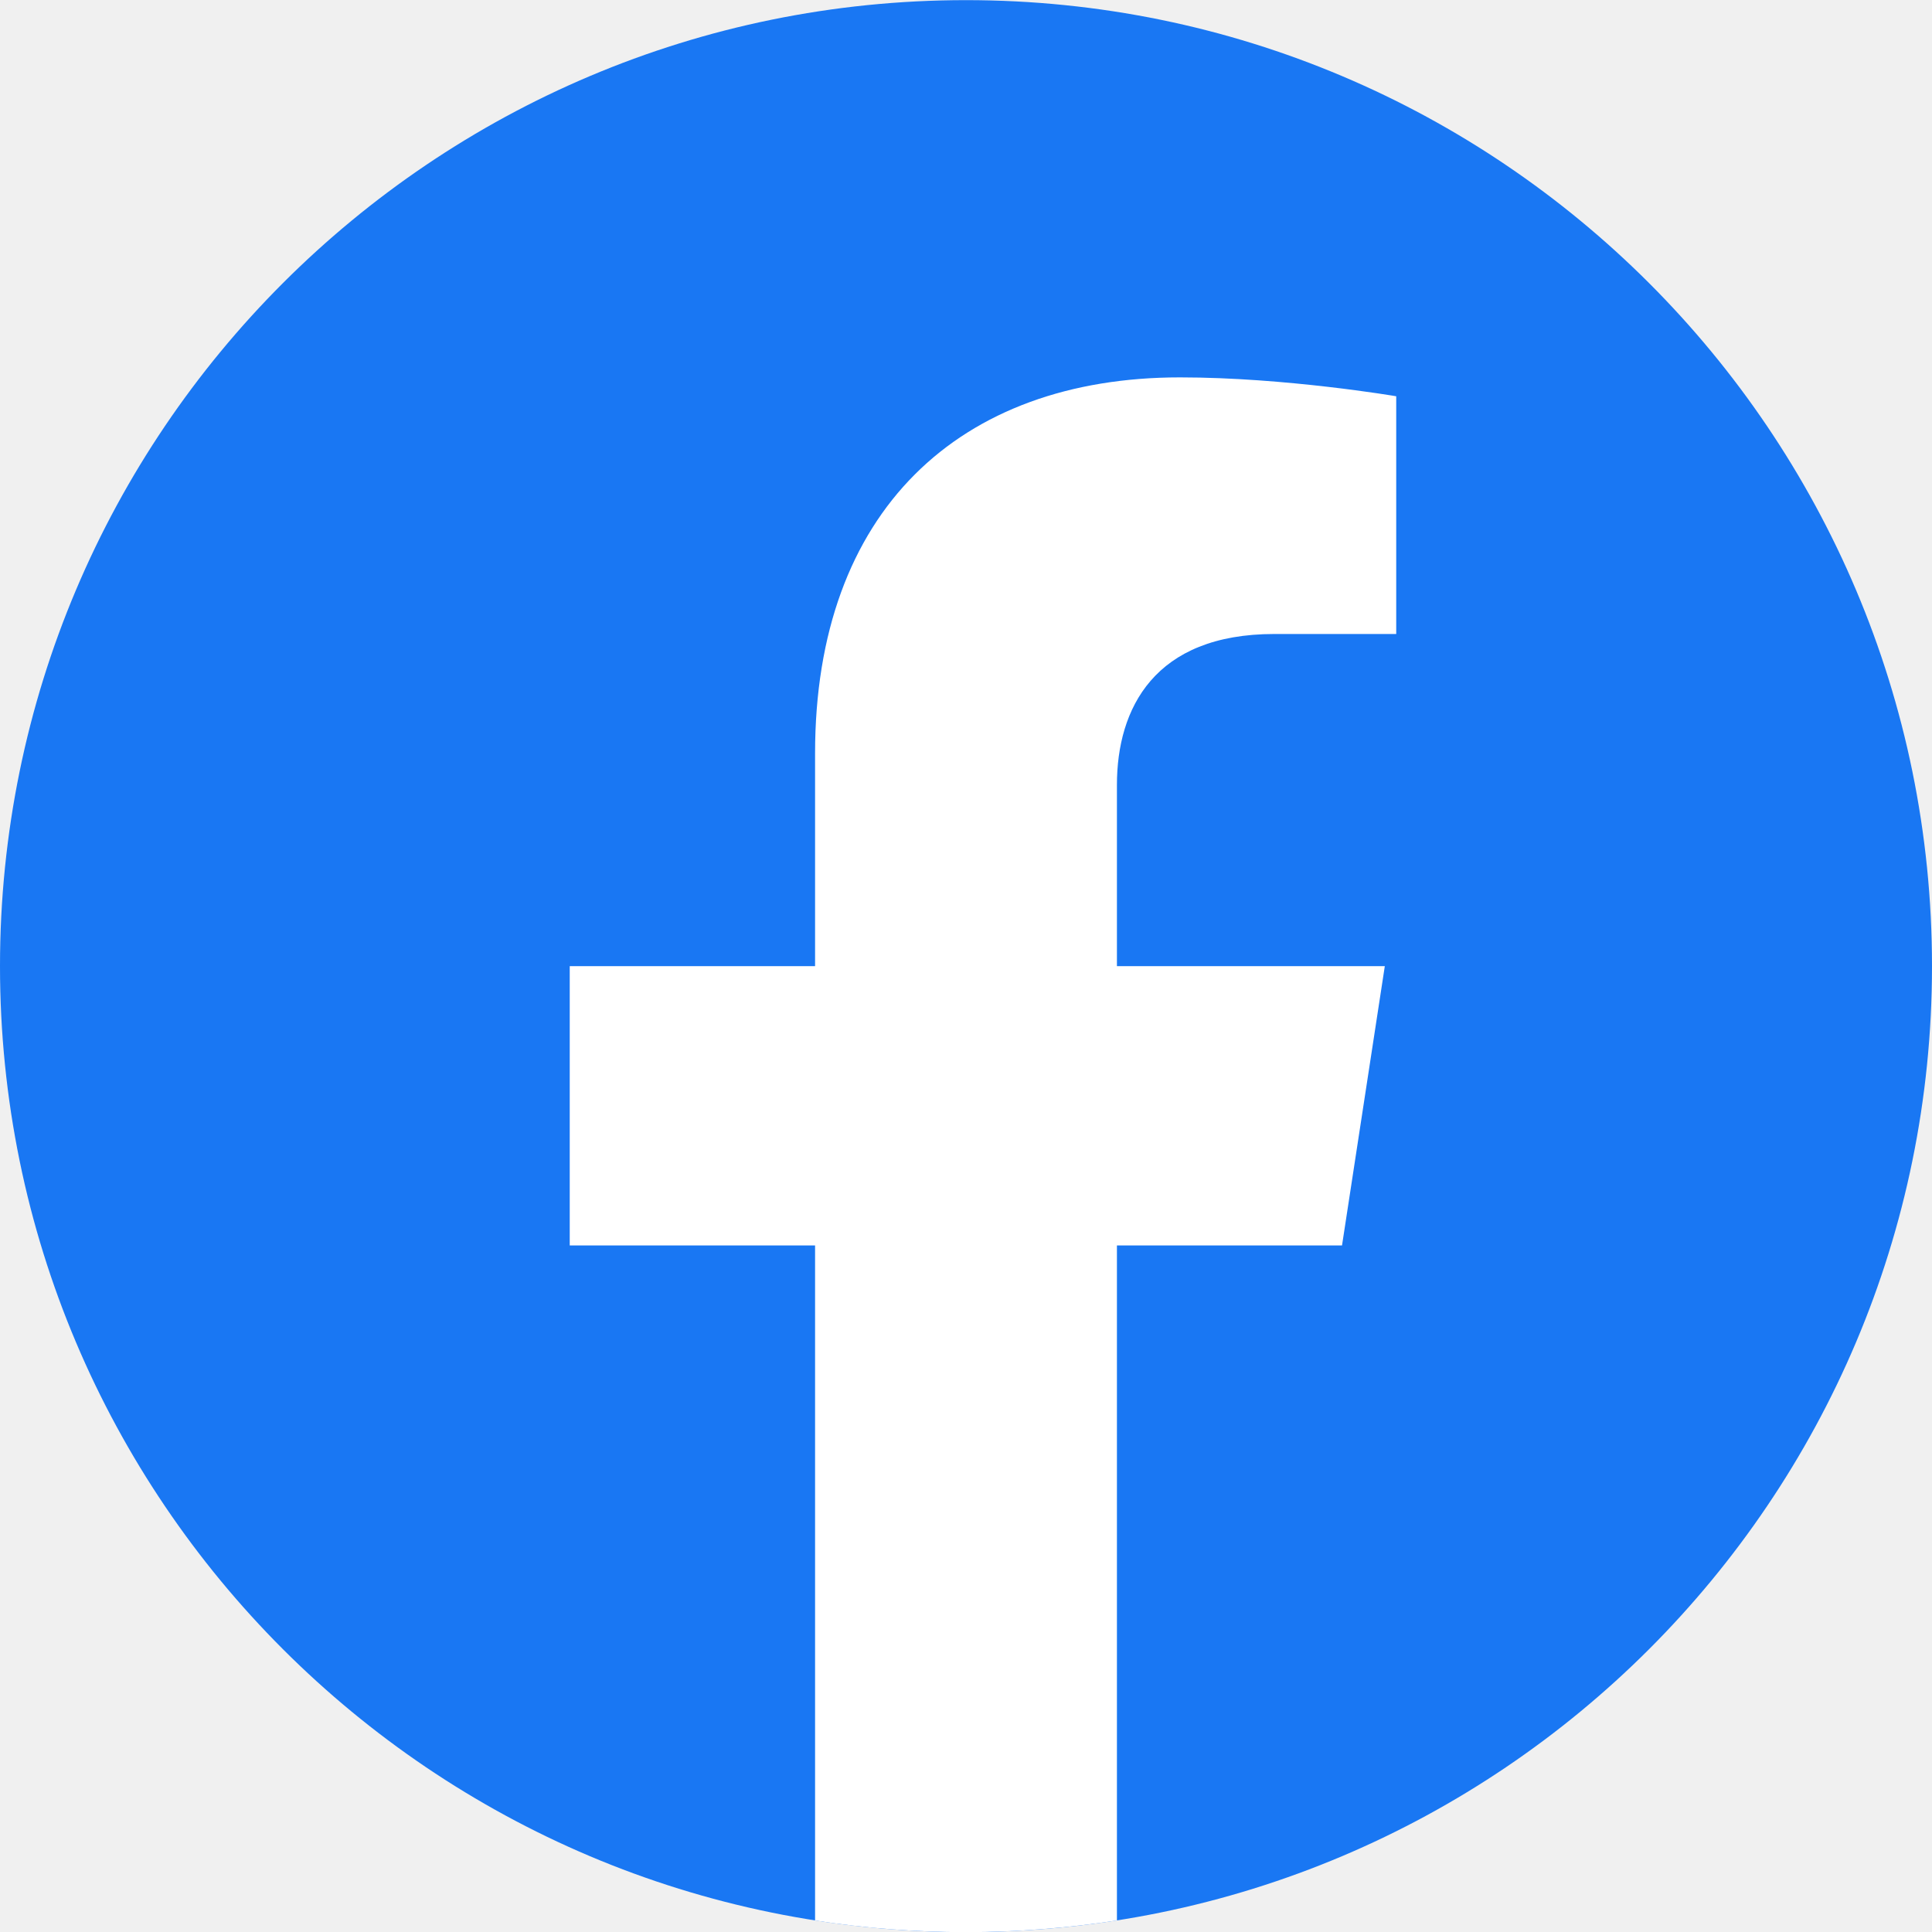
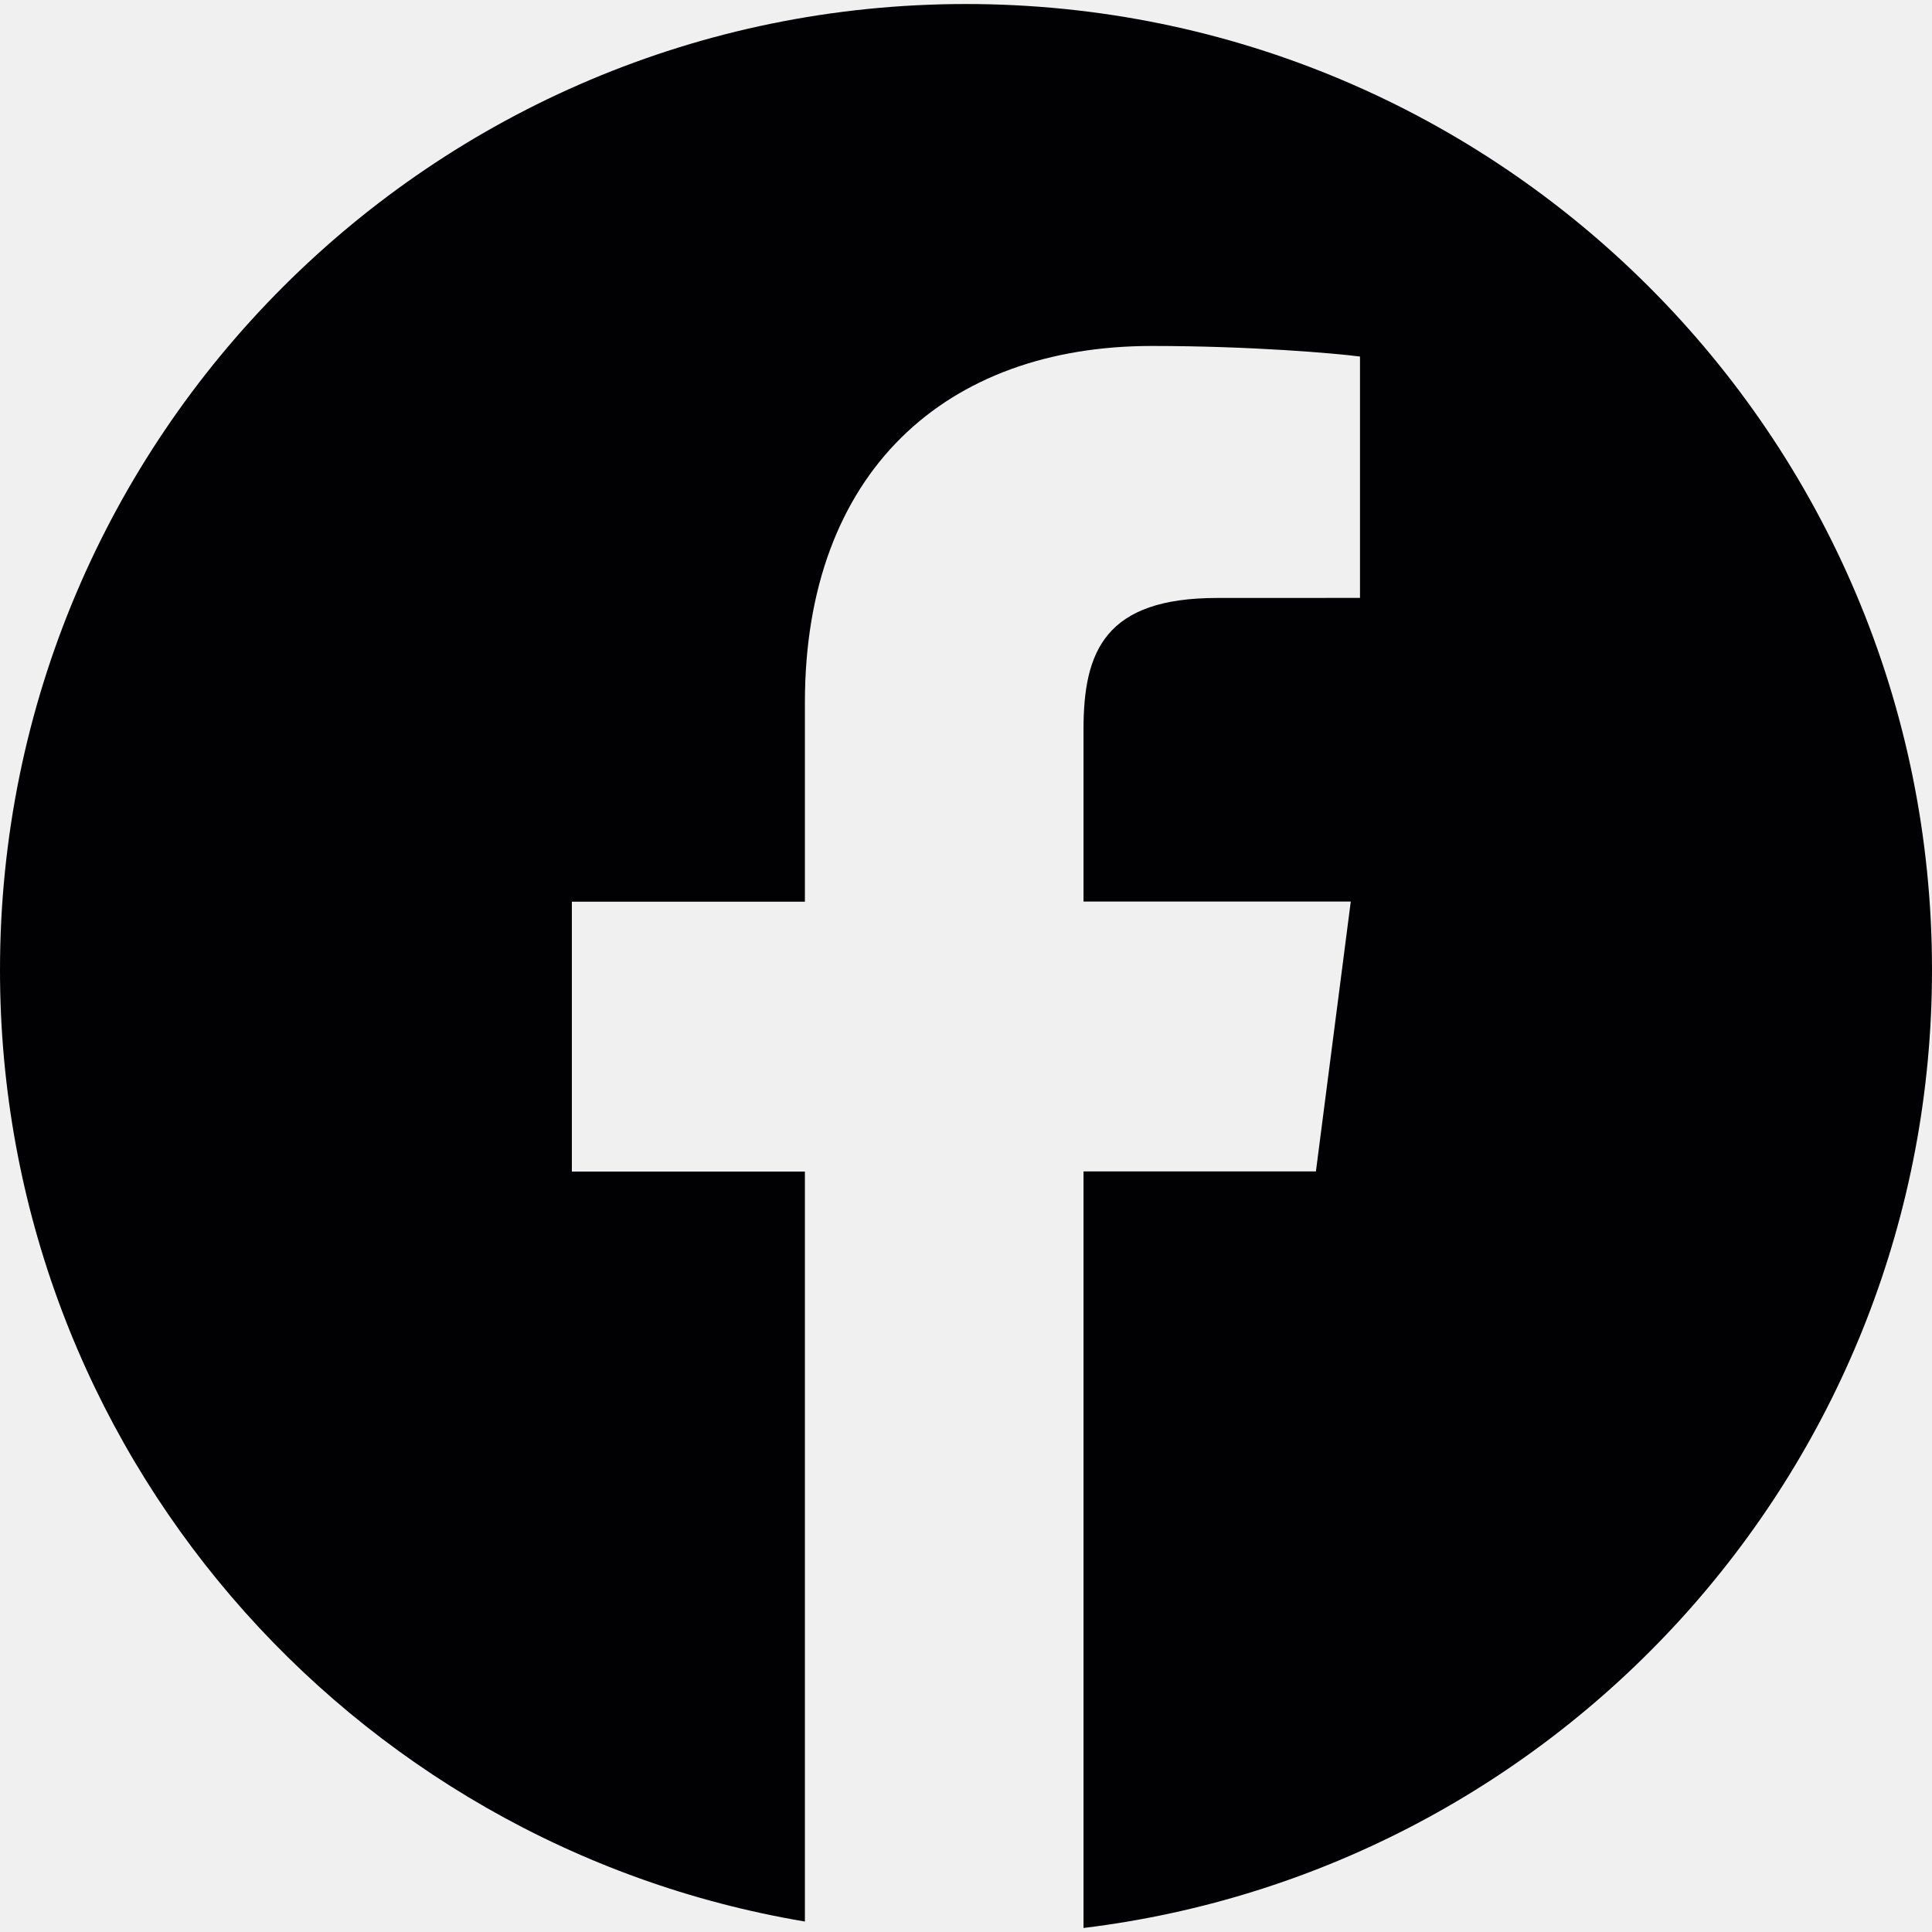
- <svg xmlns="http://www.w3.org/2000/svg" width="1365.12" height="1365.12" viewBox="0 0 14222 14222">
-   <circle cx="7111" cy="7112" r="7111" fill="#1977f3" />
-   <path d="M9879 9168l315-2056H8222V5778c0-562 275-1111 1159-1111h897V2917s-814-139-1592-139c-1624 0-2686 984-2686 2767v1567H4194v2056h1806v4969c362 57 733 86 1111 86s749-30 1111-86V9168z" fill="#fff" />
+ <svg xmlns="http://www.w3.org/2000/svg" version="1.1" id="Capa_1" x="0px" y="0px" viewBox="0 0 167.657 167.657" style="enable-background:new 0 0 167.657 167.657;" xml:space="preserve">
+   <g>
+     <path style="fill:#010002;" d="M83.829,0.349C37.532,0.349,0,37.881,0,84.178c0,41.523,30.222,75.911,69.848,82.57v-65.081H49.626   v-23.42h20.222V60.978c0-20.037,12.238-30.956,30.115-30.956c8.562,0,15.92,0.638,18.056,0.919v20.944l-12.399,0.006   c-9.72,0-11.594,4.618-11.594,11.397v14.947h23.193l-3.025,23.42H94.026v65.653c41.476-5.048,73.631-40.312,73.631-83.154   C167.657,37.881,130.125,0.349,83.829,0.349z" />
+   </g>
+   <g>
+ </g>
+   <g>
+ </g>
+   <g>
+ </g>
+   <g>
+ </g>
+   <g>
+ </g>
+   <g>
+ </g>
+   <g>
+ </g>
+   <g>
+ </g>
+   <g>
+ </g>
+   <g>
+ </g>
+   <g>
+ </g>
+   <g>
+ </g>
+   <g>
+ </g>
+   <g>
+ </g>
+   <g>
+ </g>
</svg>
